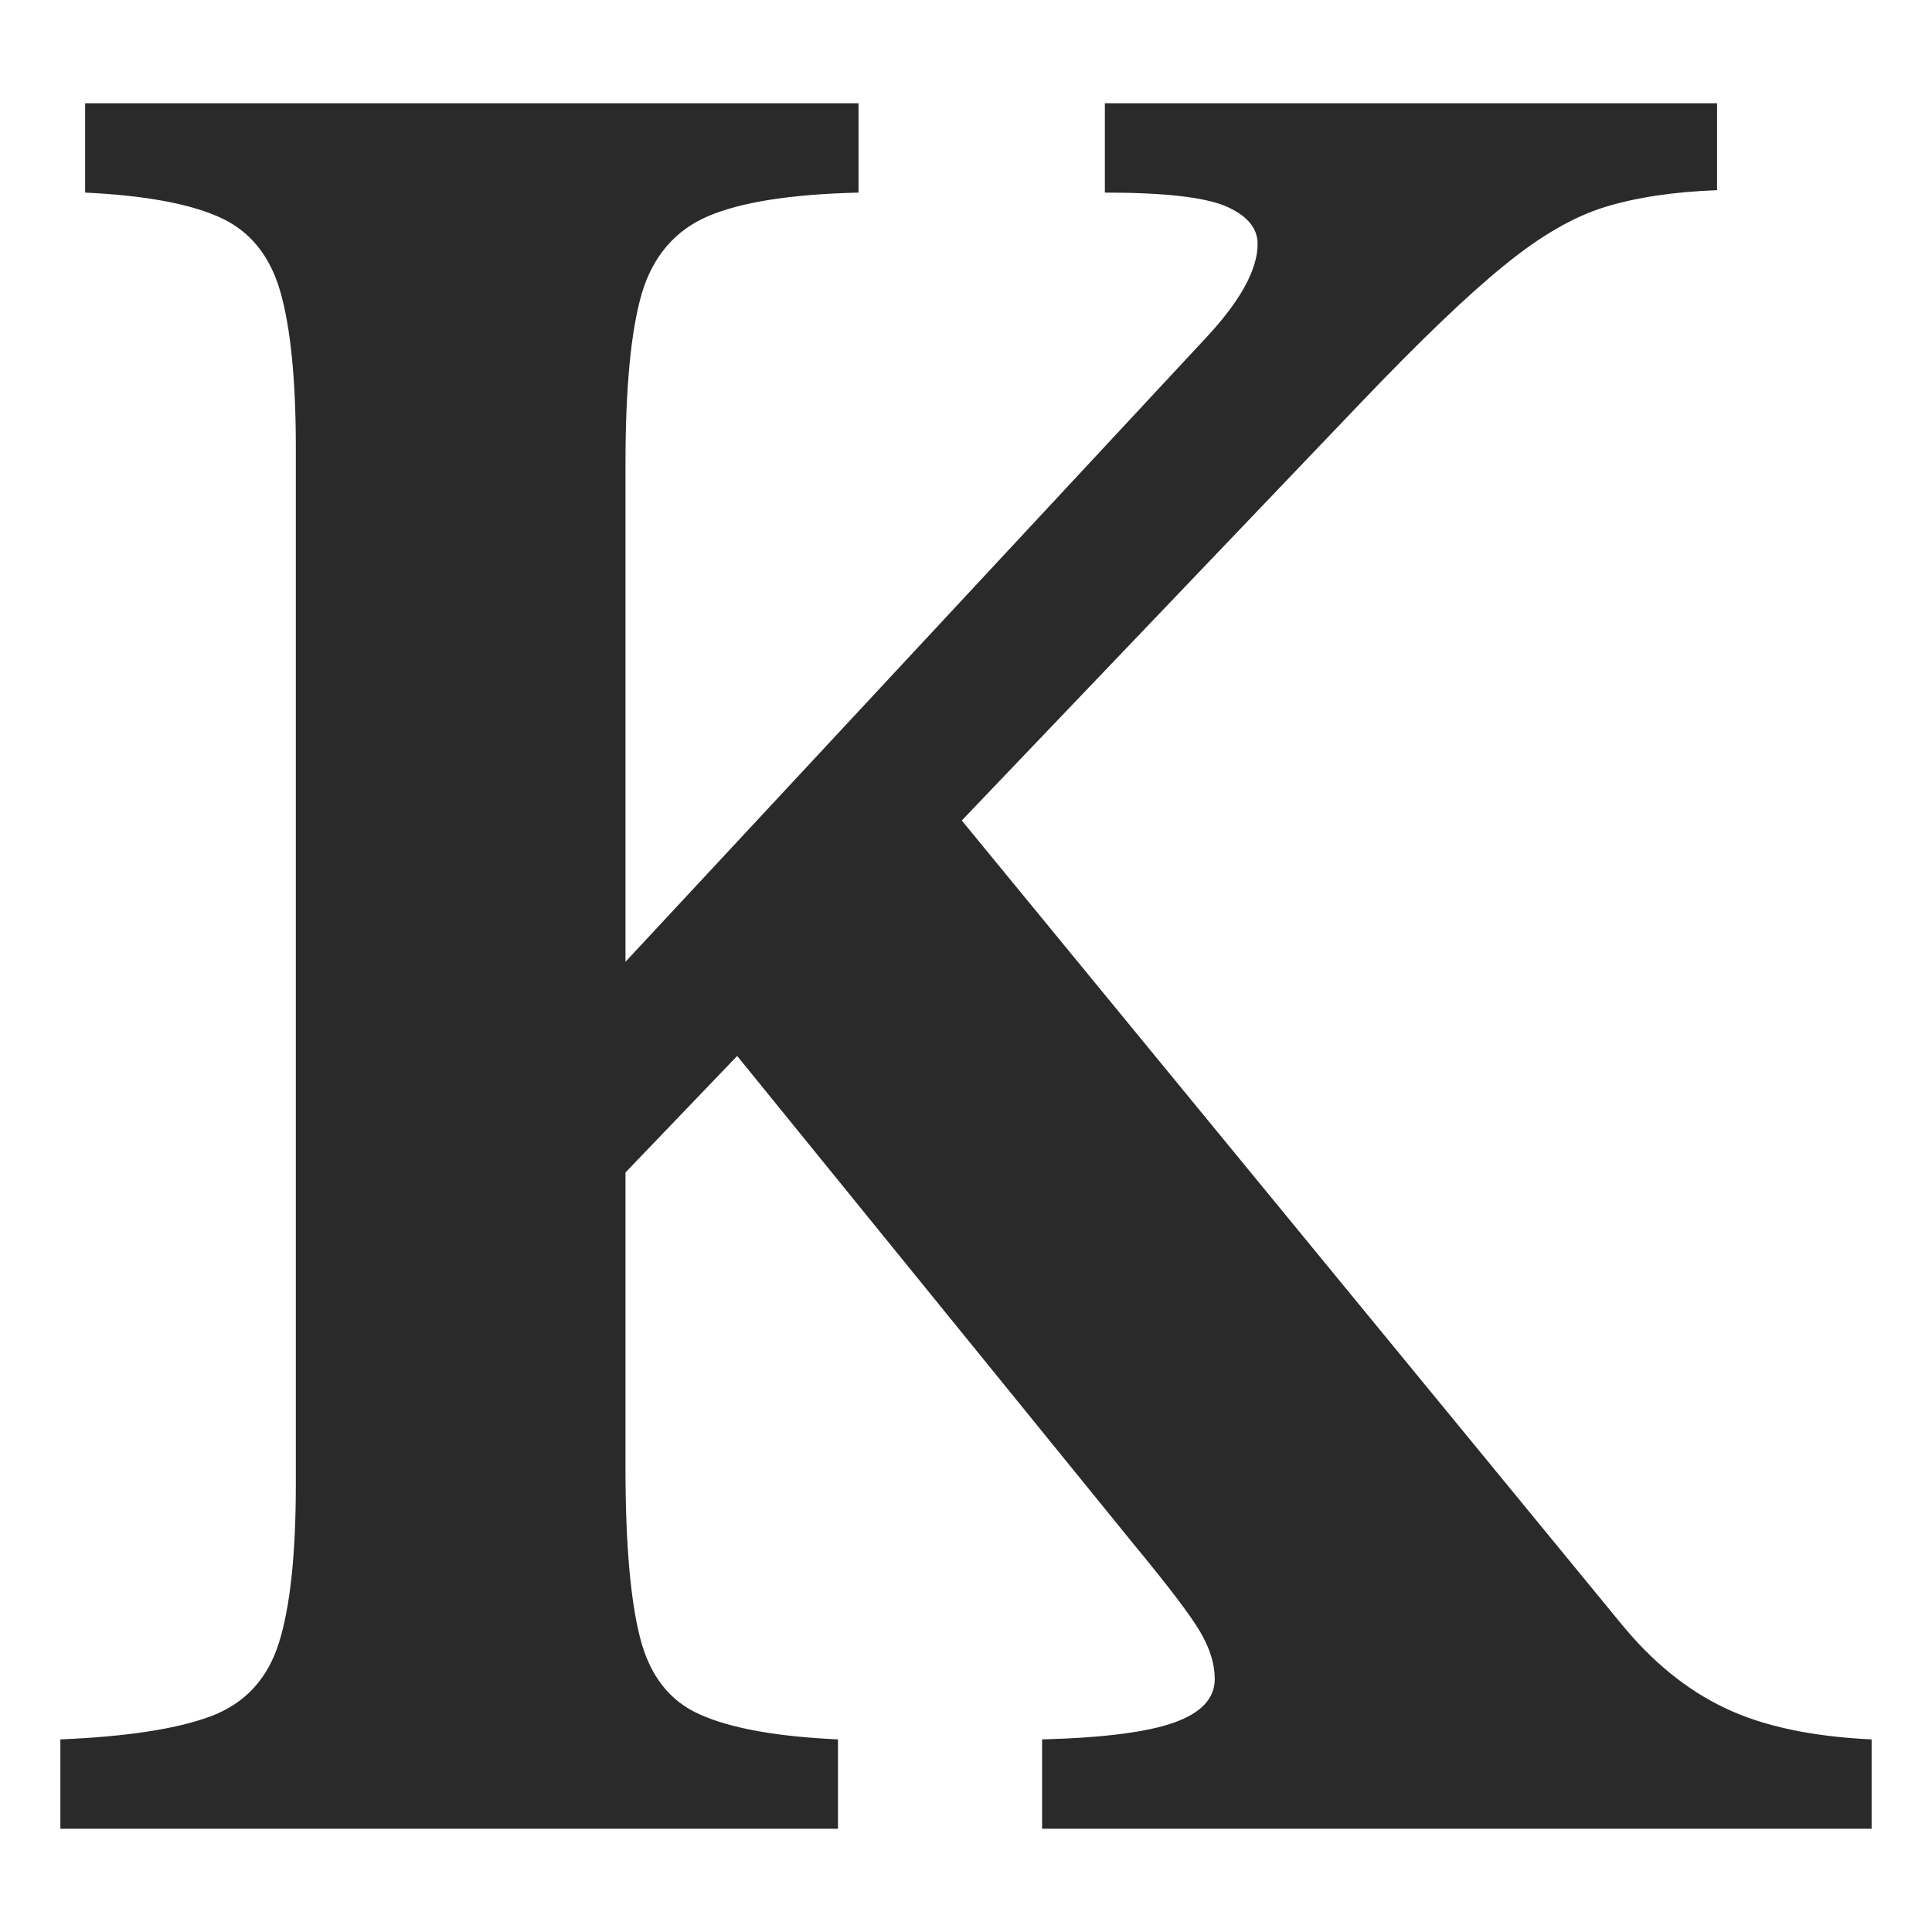
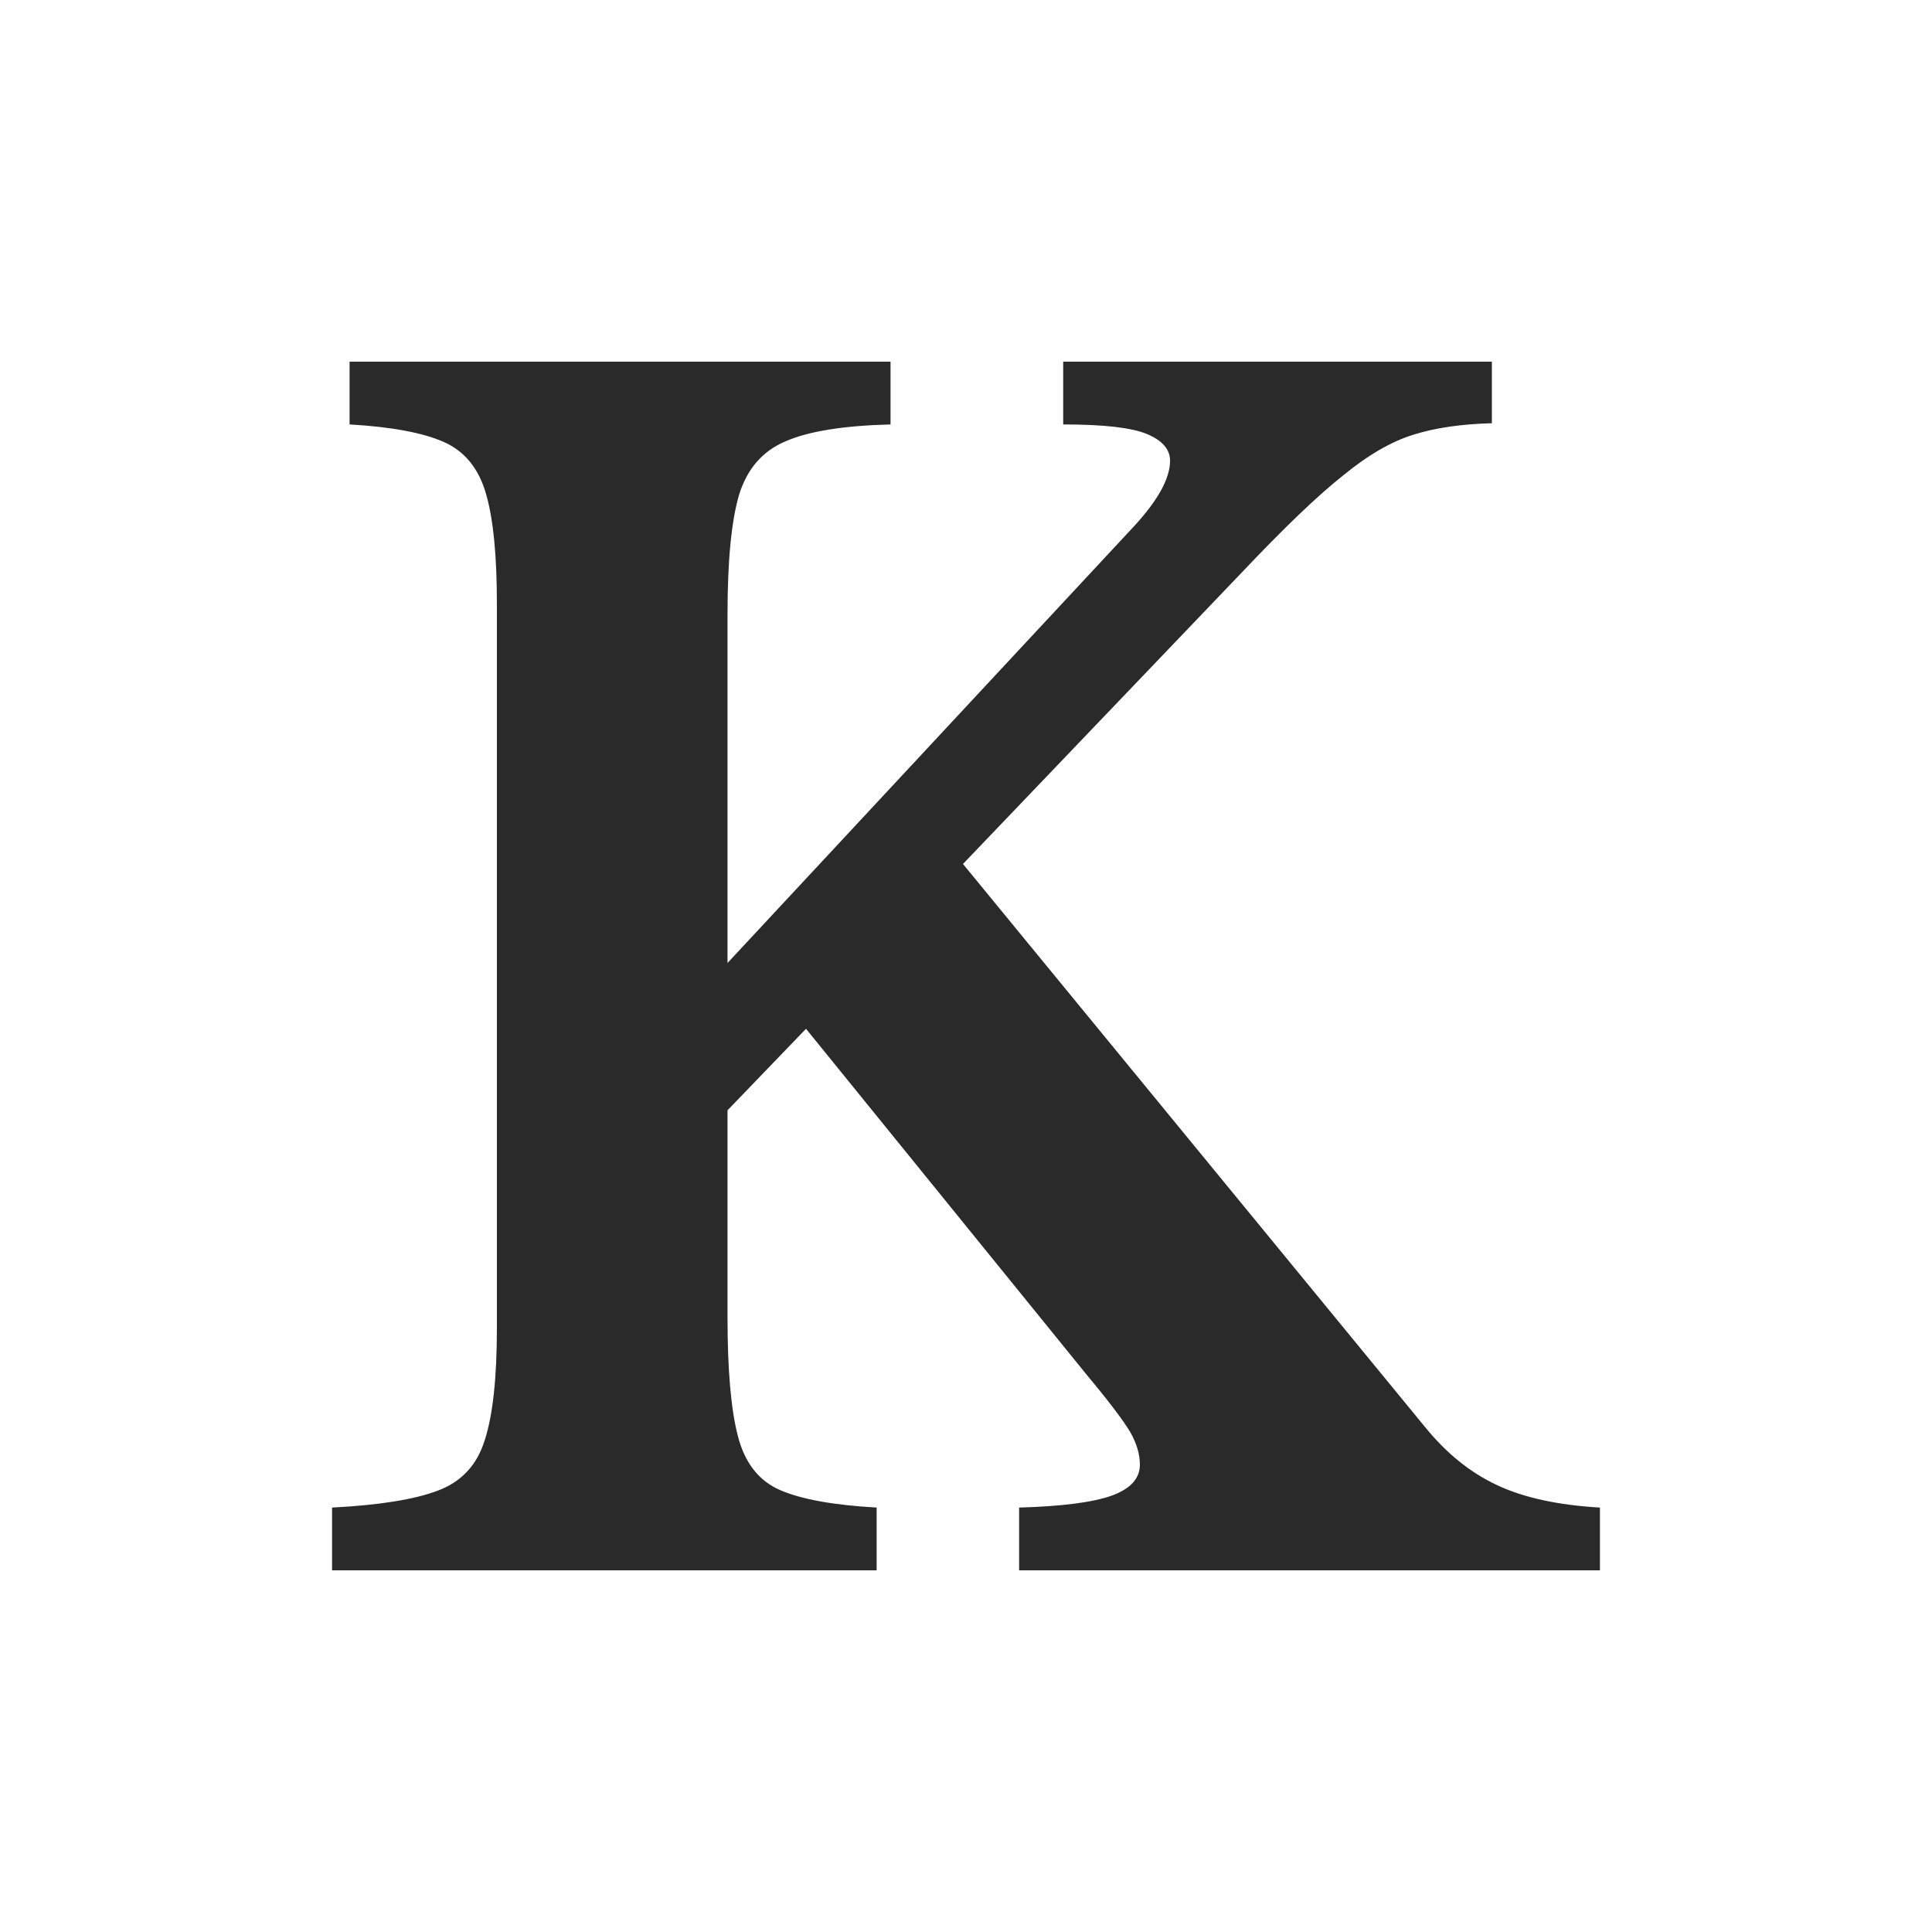
<svg xmlns="http://www.w3.org/2000/svg" viewBox="0 0 32 32">
  <style>path{fill:#2a2a2a}@media (prefers-color-scheme:dark){path{fill:#e8e8e8}}</style>
-   <path d="M1 30.29V28.81Q2.67 28.74 3.51 28.42Q4.34 28.1 4.62 27.21Q4.9 26.32 4.9 24.58V7.42Q4.9 5.72 4.64 4.82Q4.38 3.93 3.64 3.6Q2.89 3.26 1.41 3.19V1.71H14.22V3.19Q12.55 3.23 11.73 3.58Q10.91 3.93 10.63 4.86Q10.36 5.79 10.36 7.68V15.93L19.97 5.6Q20.83 4.68 20.83 4.04Q20.83 3.64 20.29 3.41Q19.75 3.19 18.3 3.19V1.71H28.44V3.15Q27.36 3.19 26.58 3.43Q25.8 3.67 24.91 4.4Q24.02 5.12 22.53 6.68L15.93 13.59L26.84 26.88Q27.62 27.84 28.57 28.29Q29.51 28.74 31 28.81V30.29H17.26V28.81Q18.78 28.77 19.45 28.53Q20.12 28.29 20.12 27.81Q20.12 27.44 19.88 27.03Q19.64 26.62 18.78 25.58L12.21 17.49L10.36 19.42V24.32Q10.36 26.17 10.6 27.12Q10.84 28.07 11.6 28.4Q12.36 28.74 13.88 28.81V30.29Z" />
+   <path d="M5.5 26.01V24.97Q6.67 24.91 7.25 24.69Q7.84 24.47 8.03 23.85Q8.23 23.23 8.23 22V10Q8.23 8.8 8.05 8.18Q7.87 7.55 7.35 7.32Q6.83 7.09 5.79 7.03V5.99H14.75V7.03Q13.58 7.06 13.01 7.31Q12.44 7.55 12.24 8.2Q12.05 8.85 12.05 10.18V15.95L18.78 8.72Q19.38 8.07 19.38 7.63Q19.38 7.35 19 7.19Q18.62 7.03 17.61 7.03V5.99H24.71V7.01Q23.95 7.03 23.41 7.2Q22.86 7.37 22.24 7.88Q21.61 8.38 20.57 9.48L15.95 14.31L23.59 23.62Q24.13 24.29 24.8 24.6Q25.46 24.91 26.5 24.97V26.01H16.88V24.97Q17.95 24.94 18.42 24.77Q18.88 24.6 18.88 24.26Q18.88 24 18.72 23.72Q18.55 23.43 17.95 22.71L13.35 17.04L12.05 18.39V21.82Q12.05 23.12 12.22 23.78Q12.39 24.45 12.92 24.68Q13.45 24.91 14.52 24.97V26.01Z" />
</svg>
